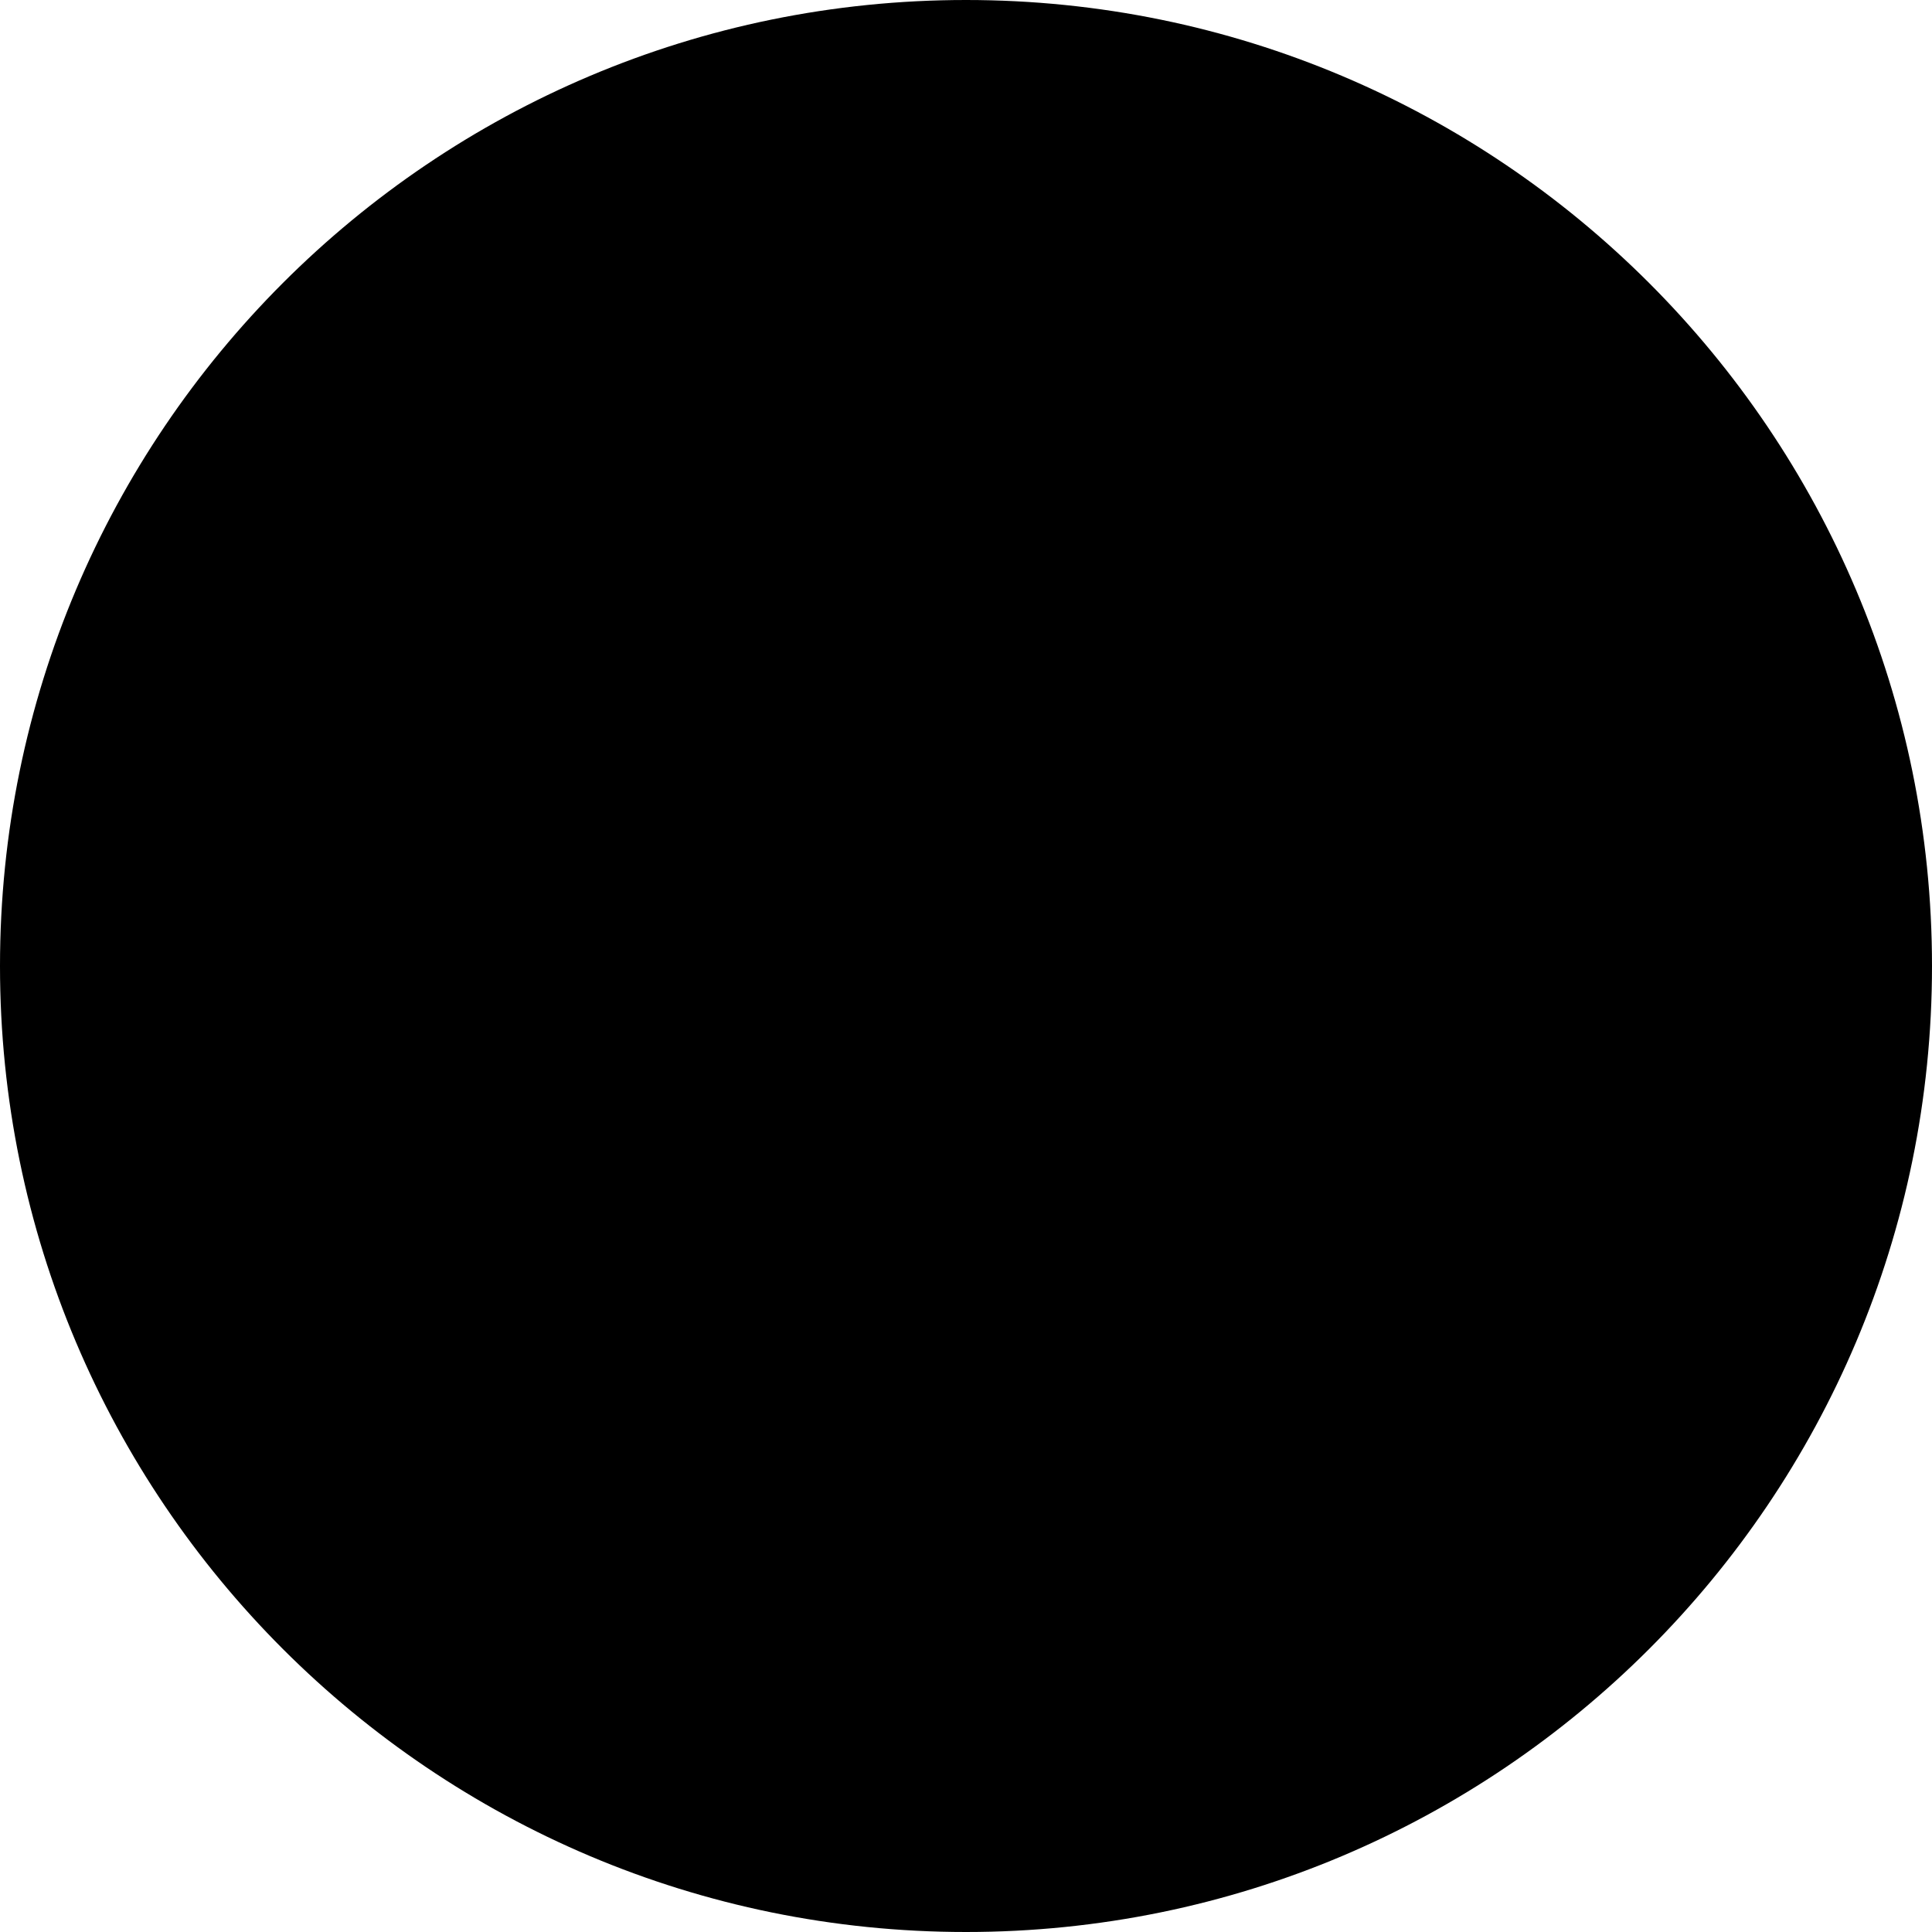
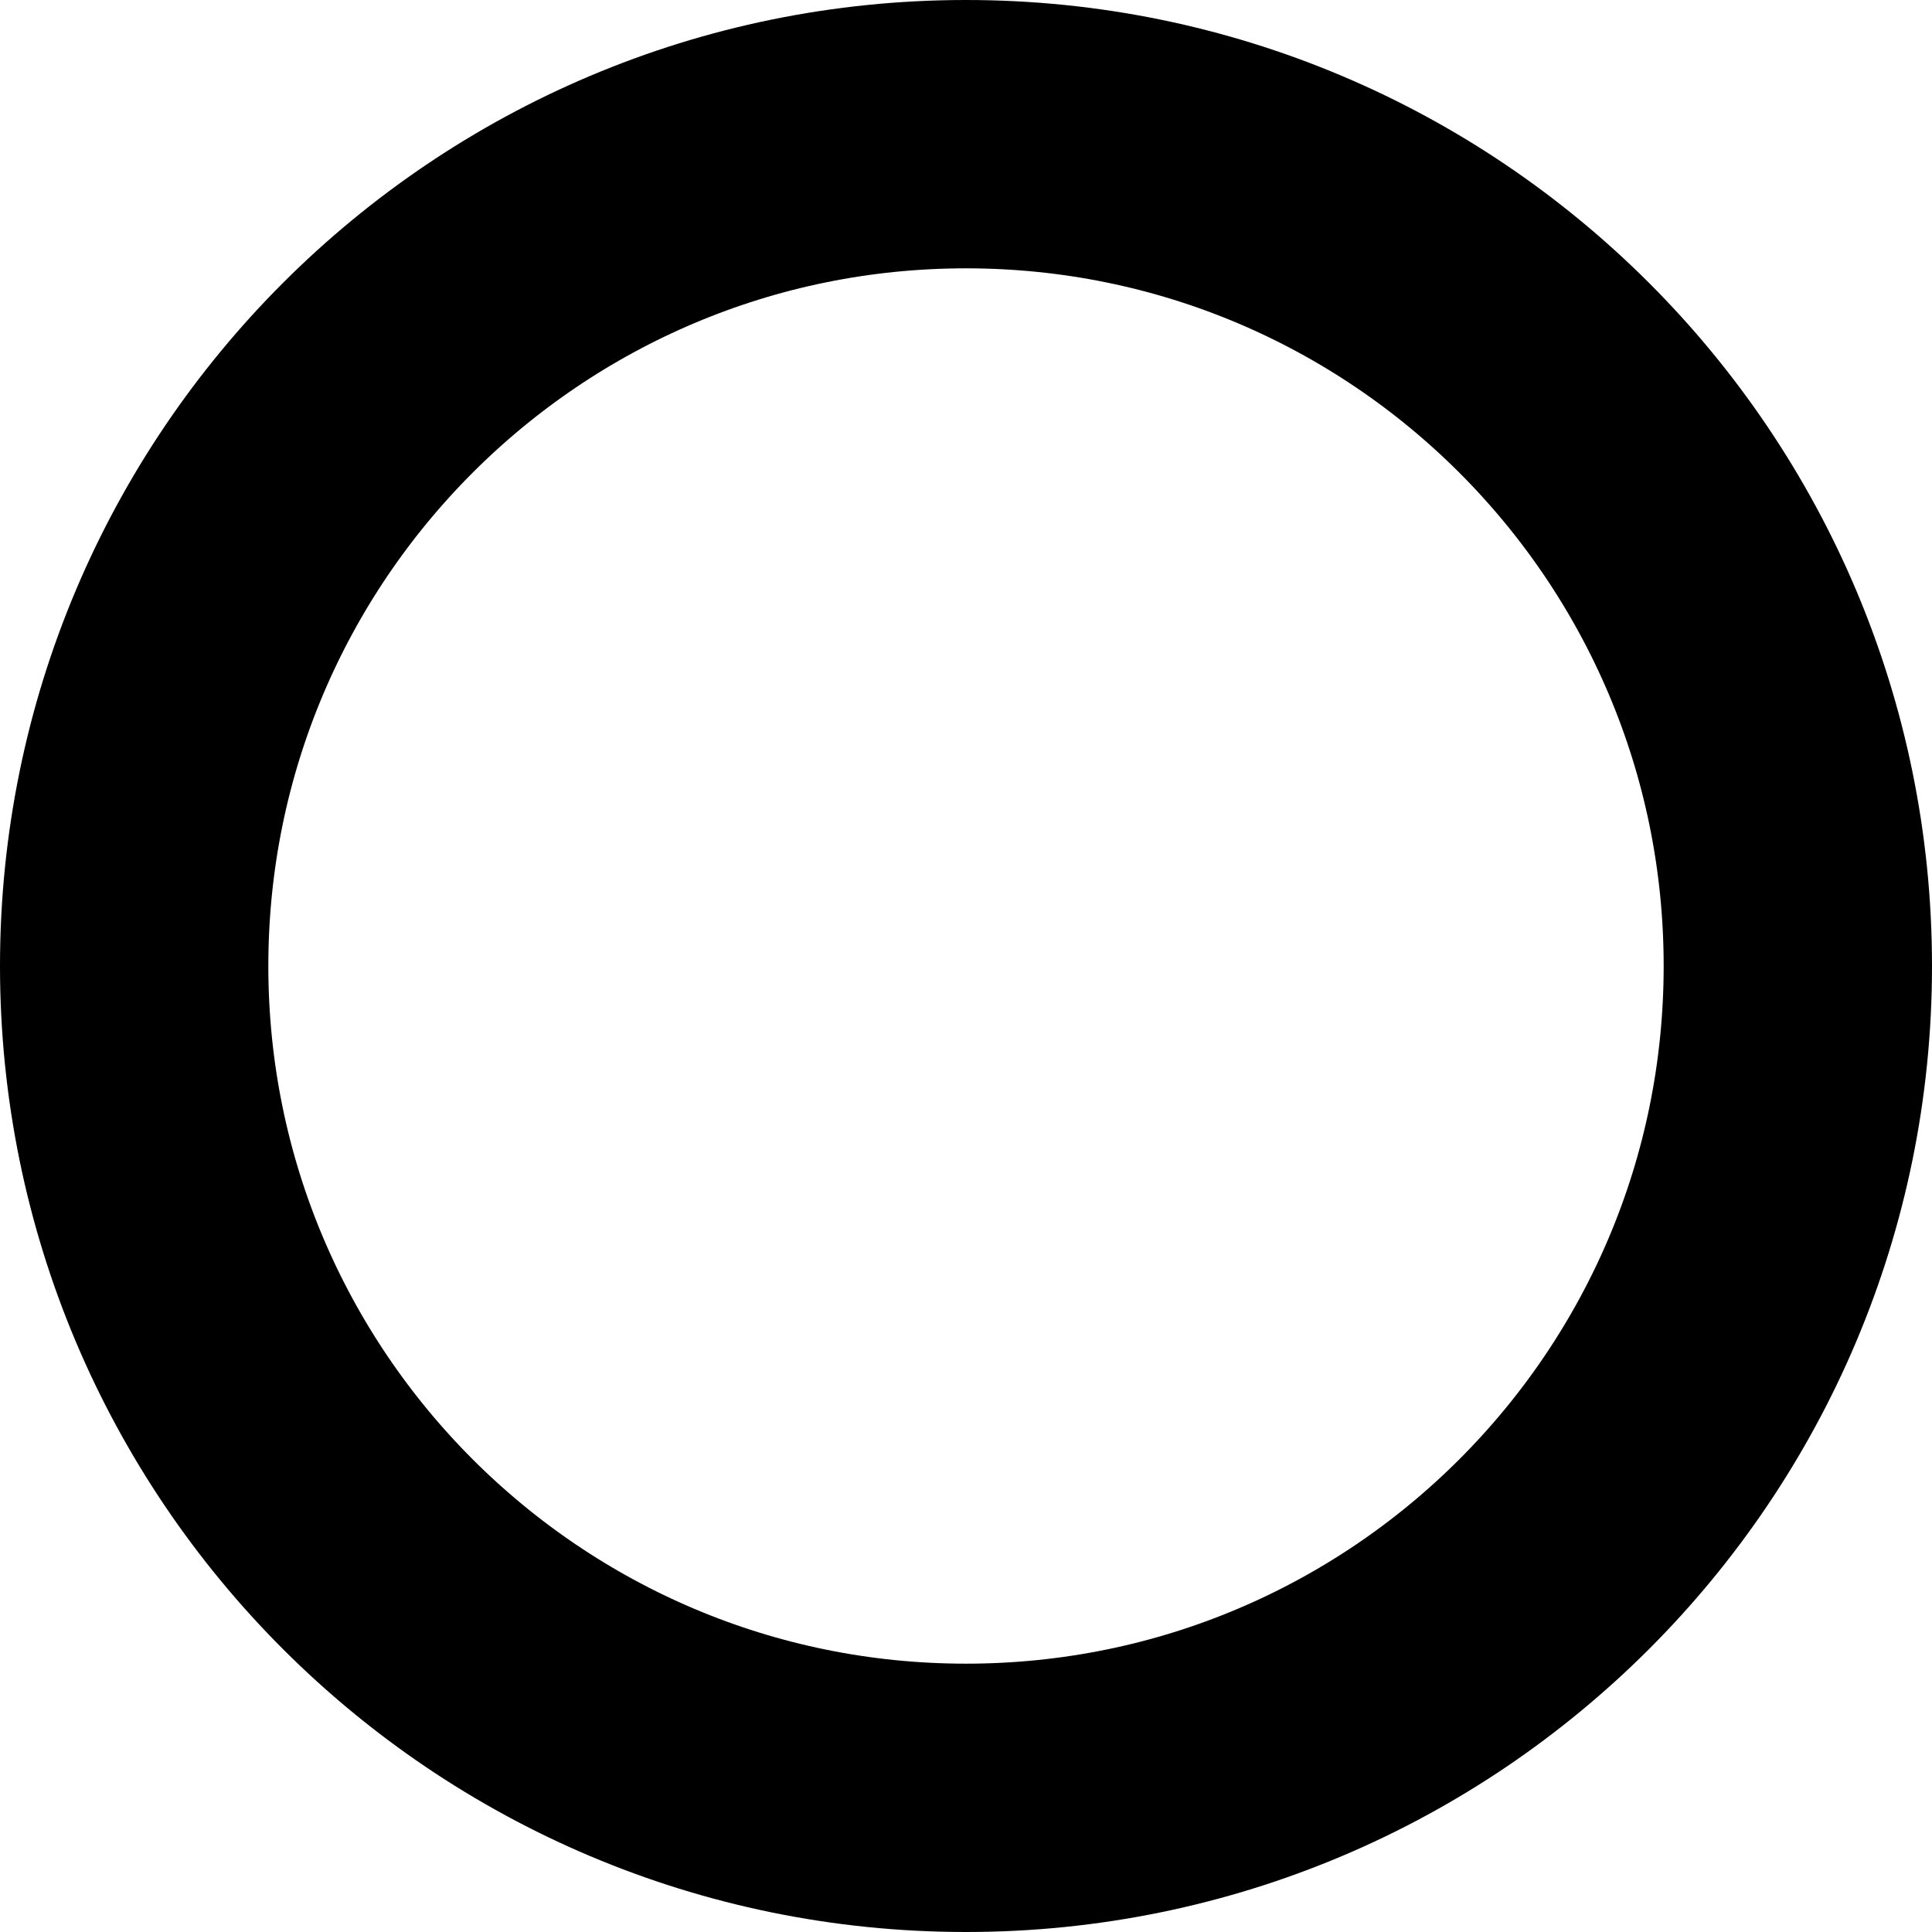
<svg xmlns="http://www.w3.org/2000/svg" height="100%" width="100%" shape-rendering="geometricPrecision" text-rendering="geometricPrecision" viewBox="0 0 72 72">
-   <circle cx="36" cy="36" r="36" fill="currentColor" />
-   <circle cx="36" cy="36" r="26" fill="currentColor" />
+   <circle cx="36" cy="36" r="31" fill="none" stroke="currentColor" stroke-width="10" />
</svg>
